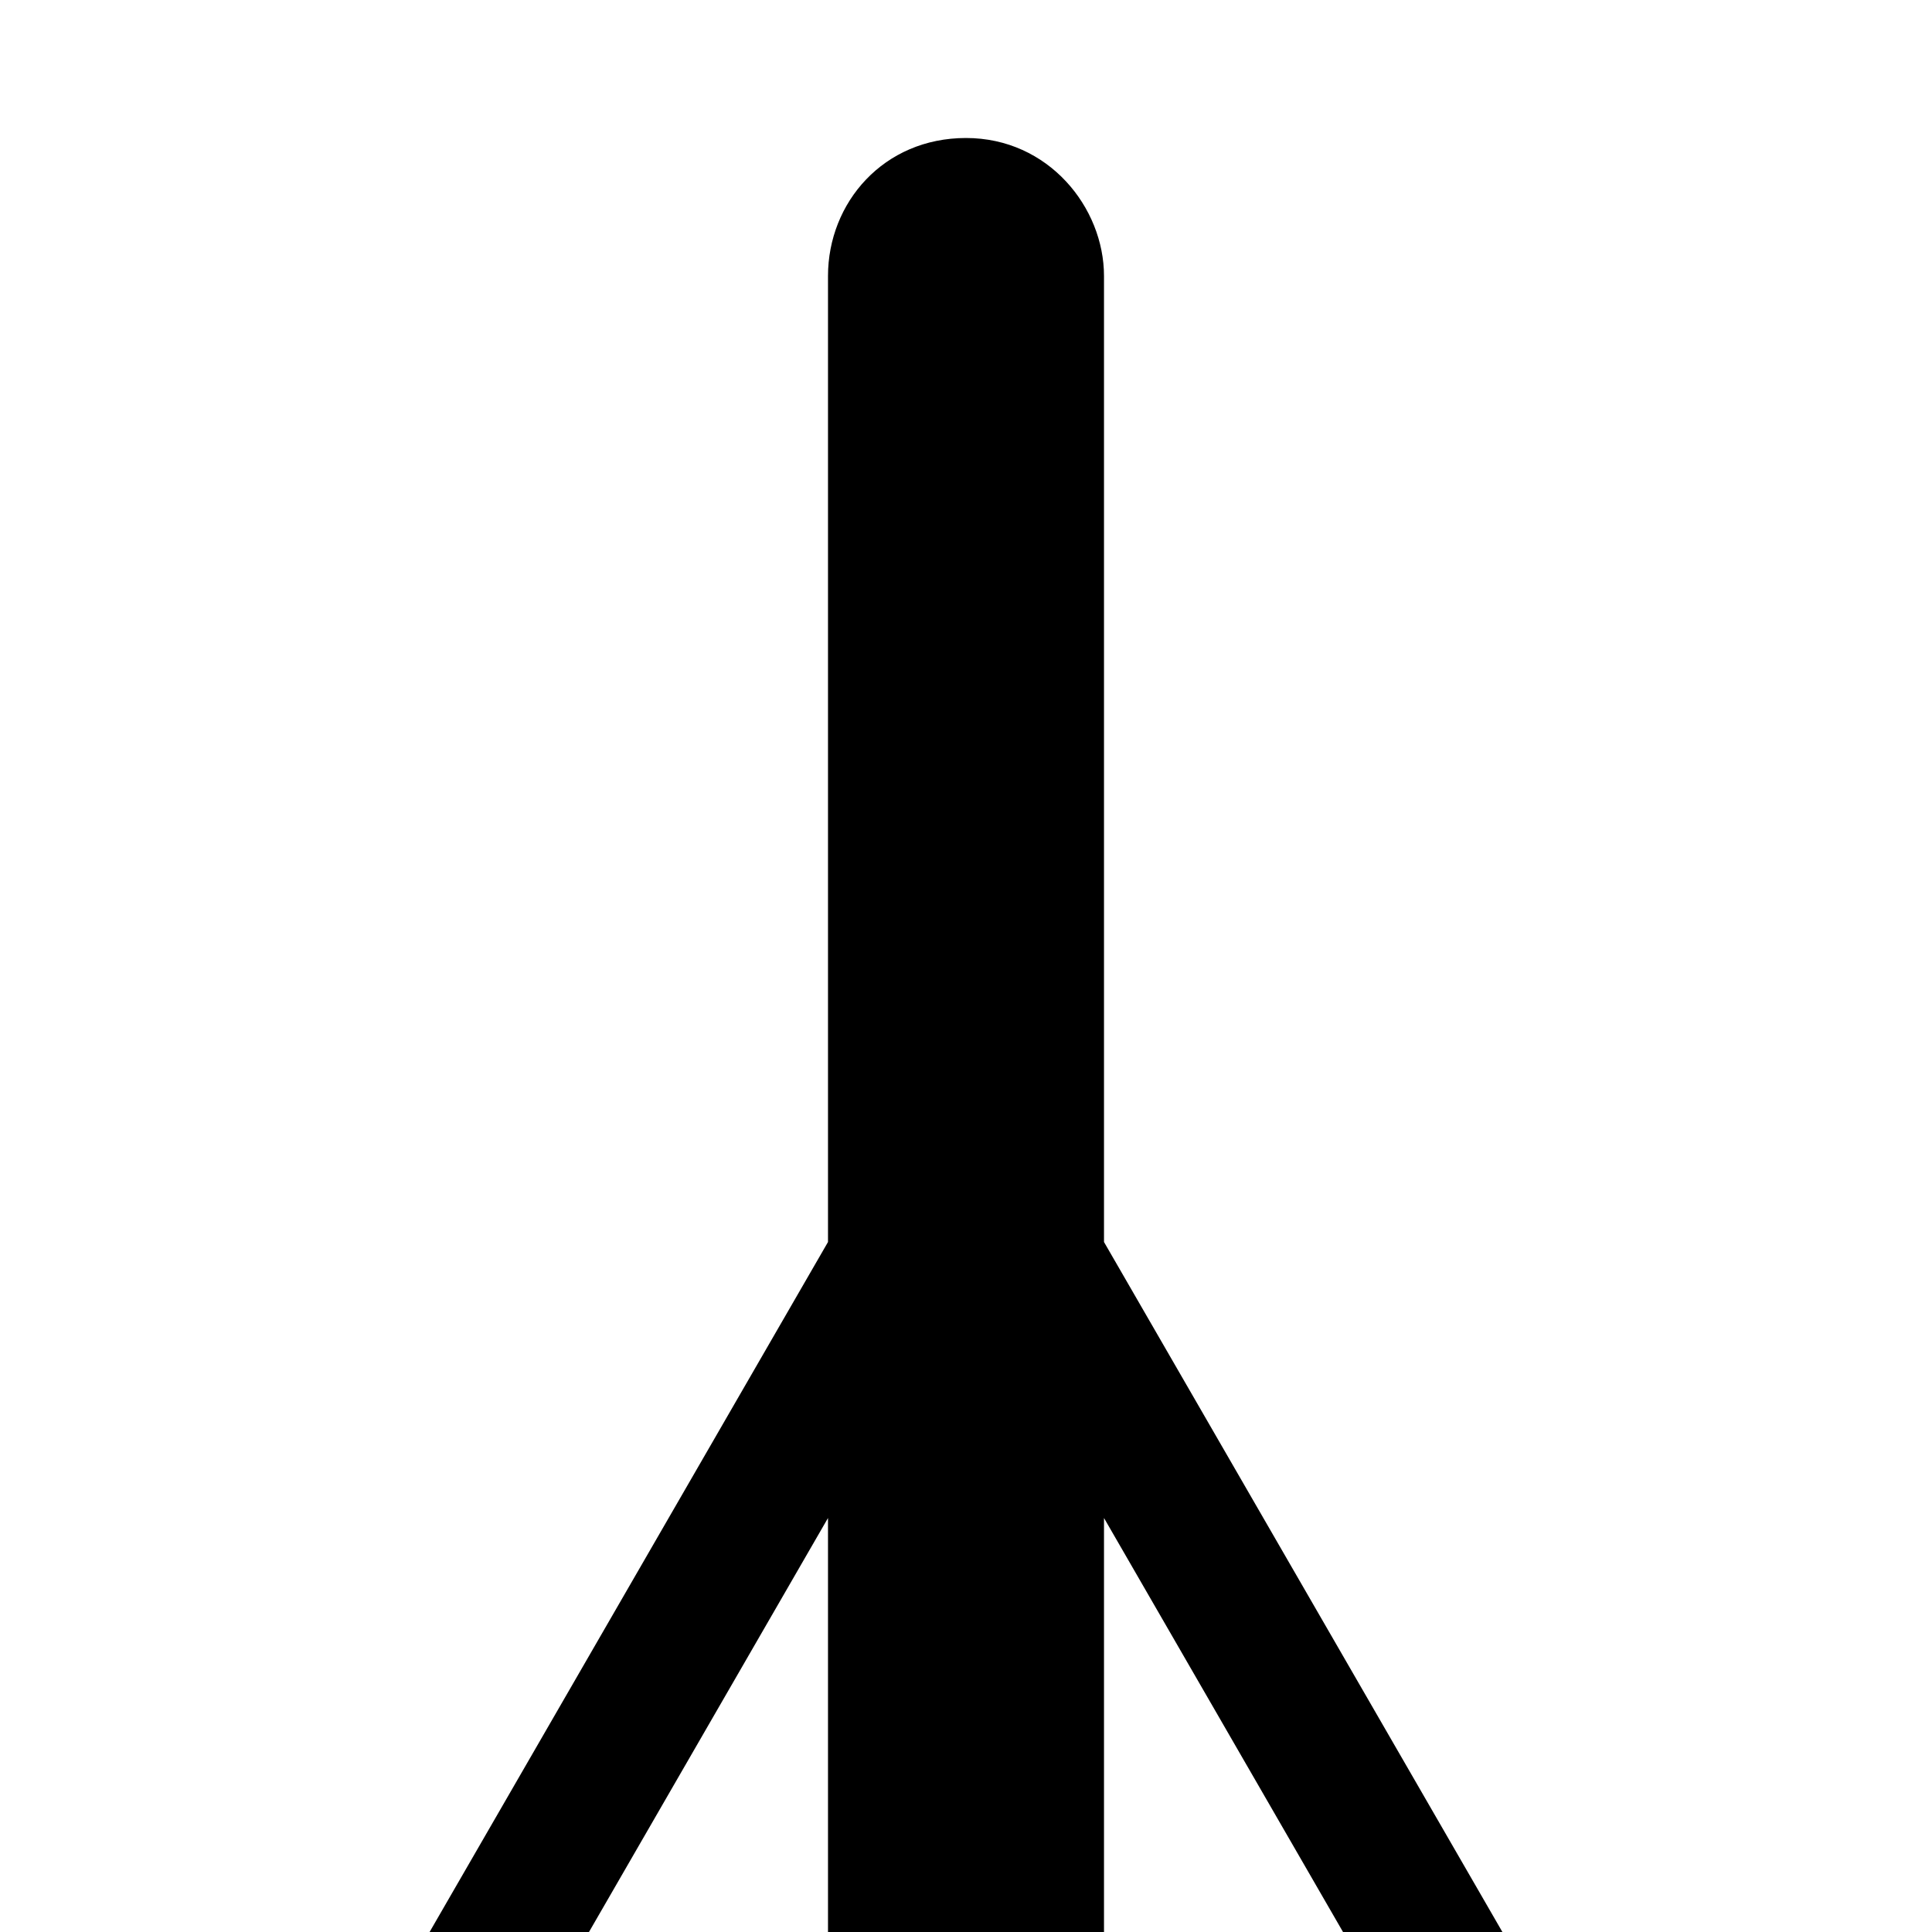
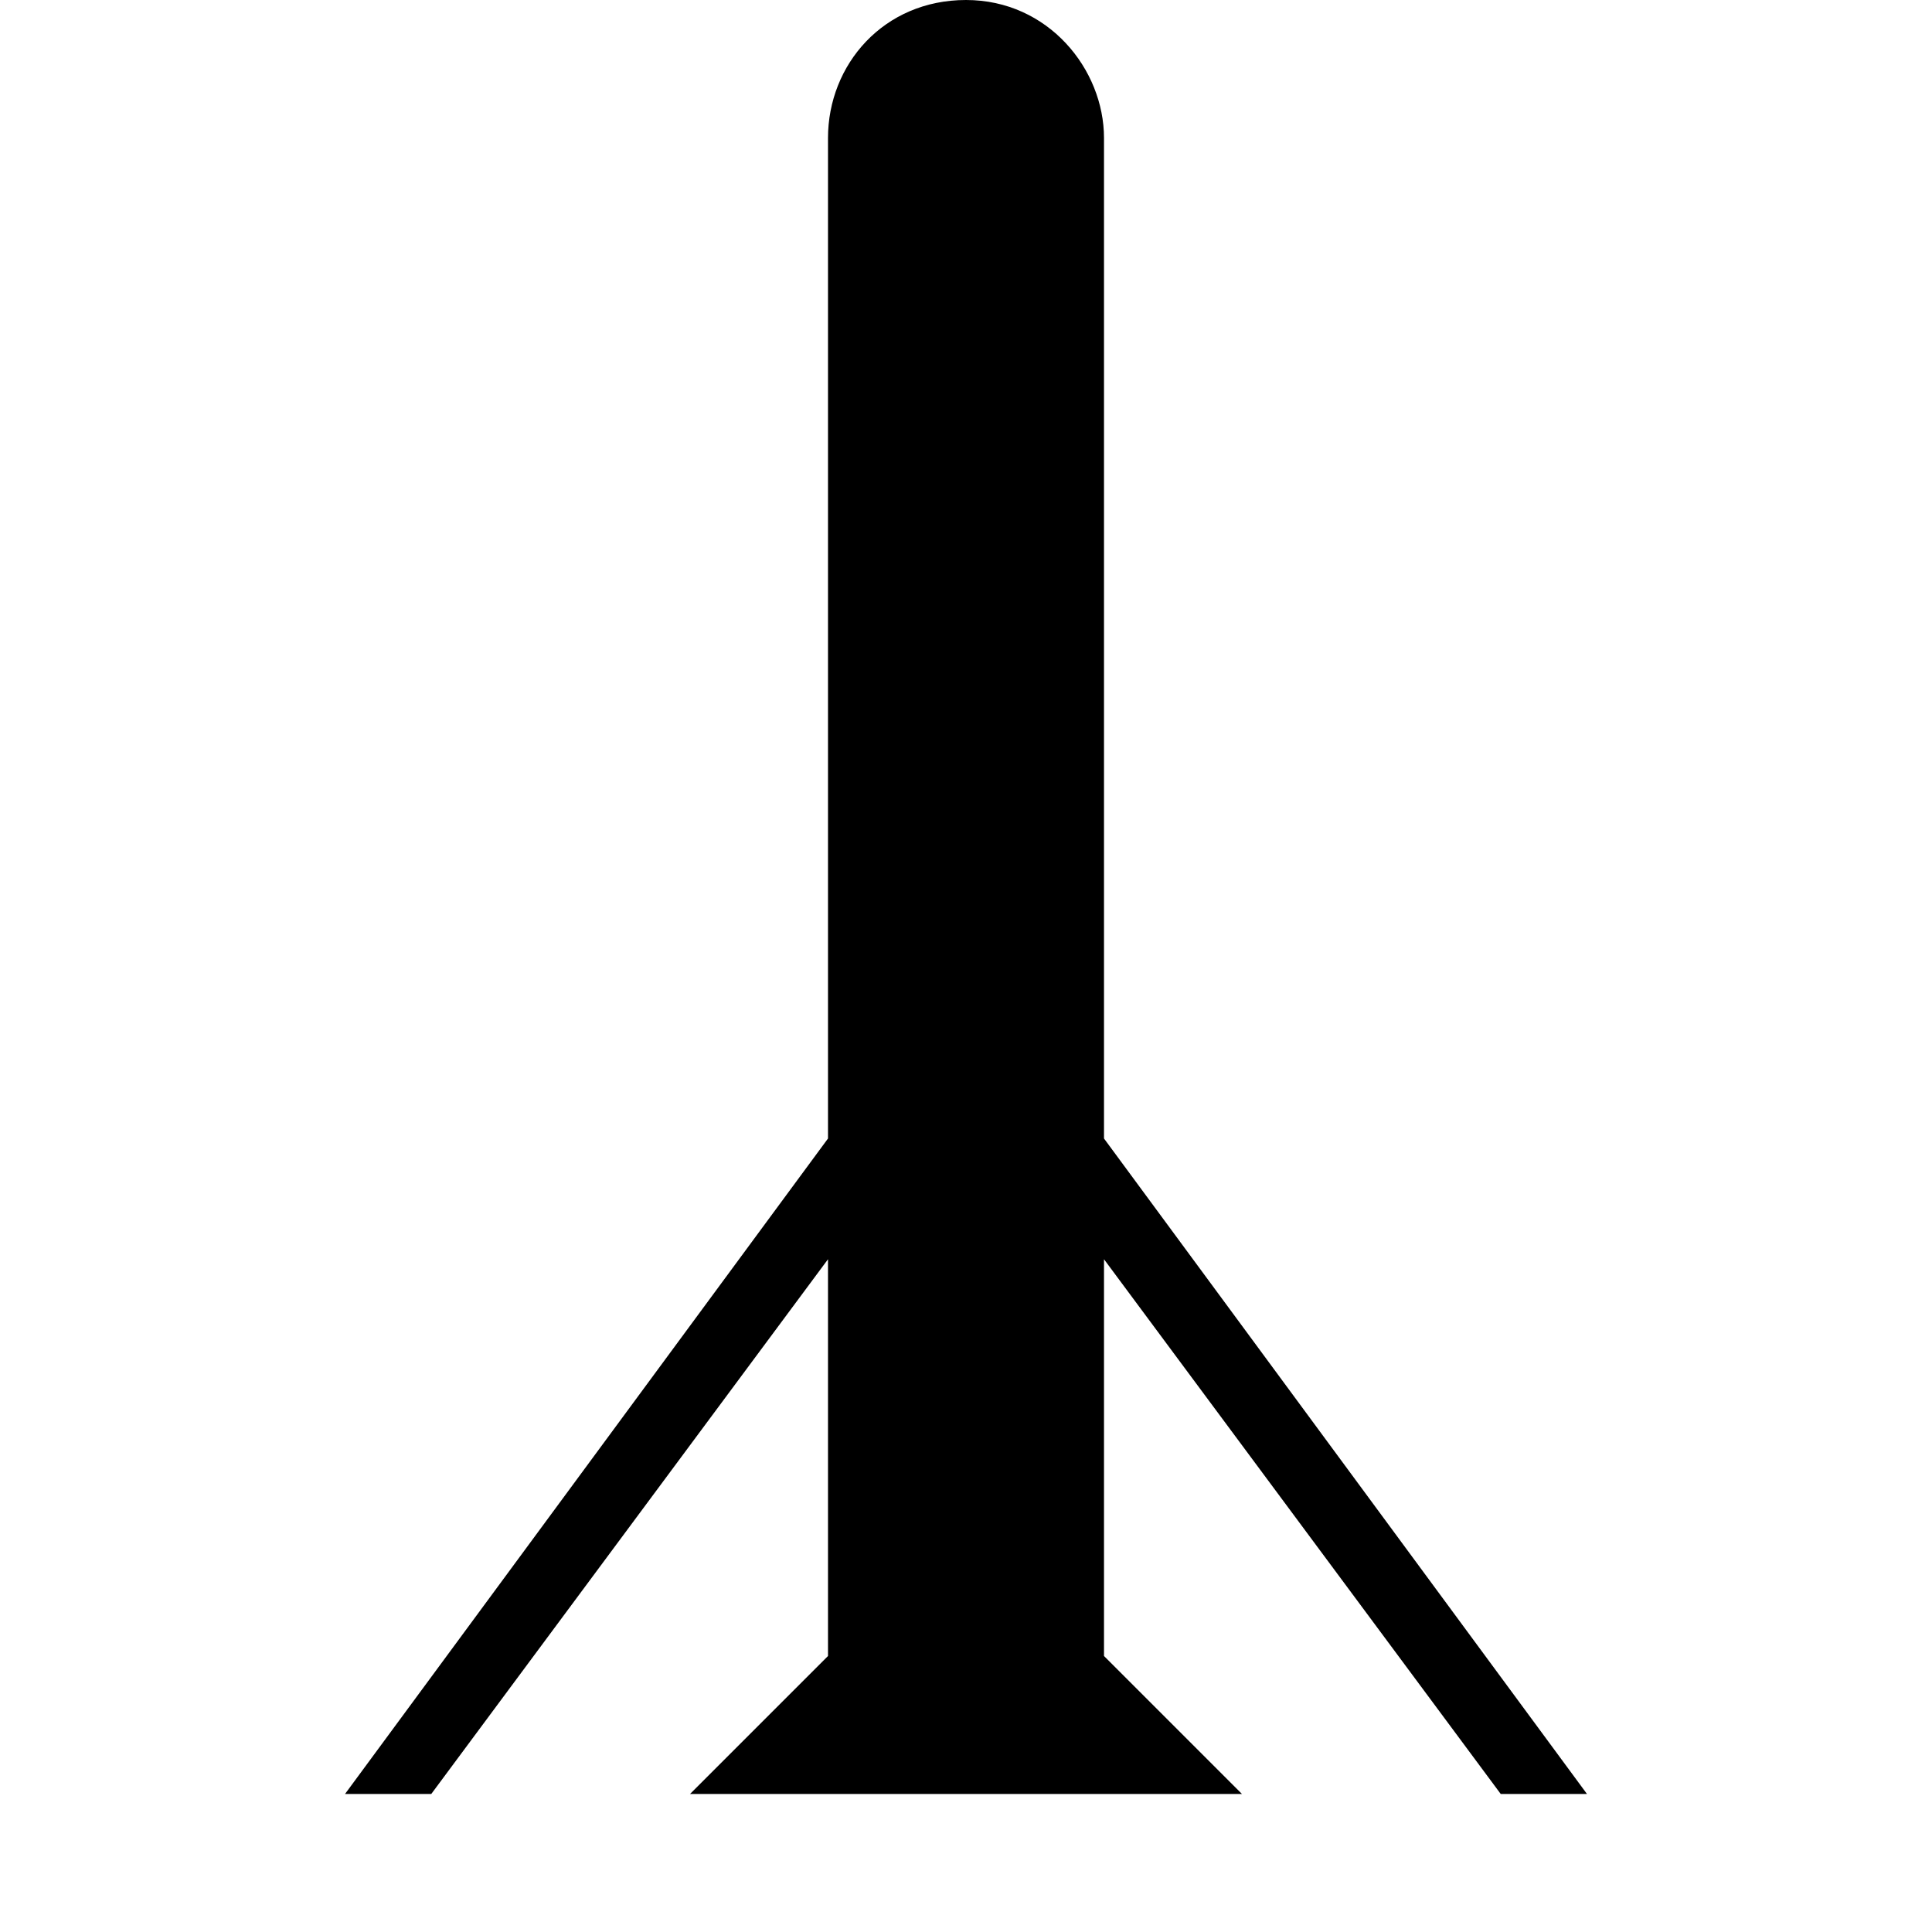
<svg xmlns="http://www.w3.org/2000/svg" version="1.1" width="14" height="14" viewBox="0 0 14 14" id="svg4138">
+   <defs id="defs1" />
  <rect width="14" height="14" x="0" y="0" id="canvas" style="fill:none;stroke:none;visibility:hidden" />
-   <path d="M 7,1 C 6.402,1 6,1.469 6,2 L 6,9 3.113,14 4.268,14 6,11 6,14 8,14 8,11 9.732,14 10.887,14 8,9 8,2 C 8,1.504 7.598,1 7,1 Z" id="mast" style="fill:#000000" />
+   <path id="path1-6" style="fill:#000000" d="M 7 0 C 6.402 0 6 0.469 6 1 L 6 8.25 L 2.5 13 L 3.125 13 L 6 9.125 L 6 12 L 5 13 L 6 13 L 8 13 L 9 13 L 8 12 L 8 9.125 L 10.875 13 L 11.5 13 L 8 8.25 L 8 1 C 8 0.504 7.598 0 7 0 z " />
</svg>
